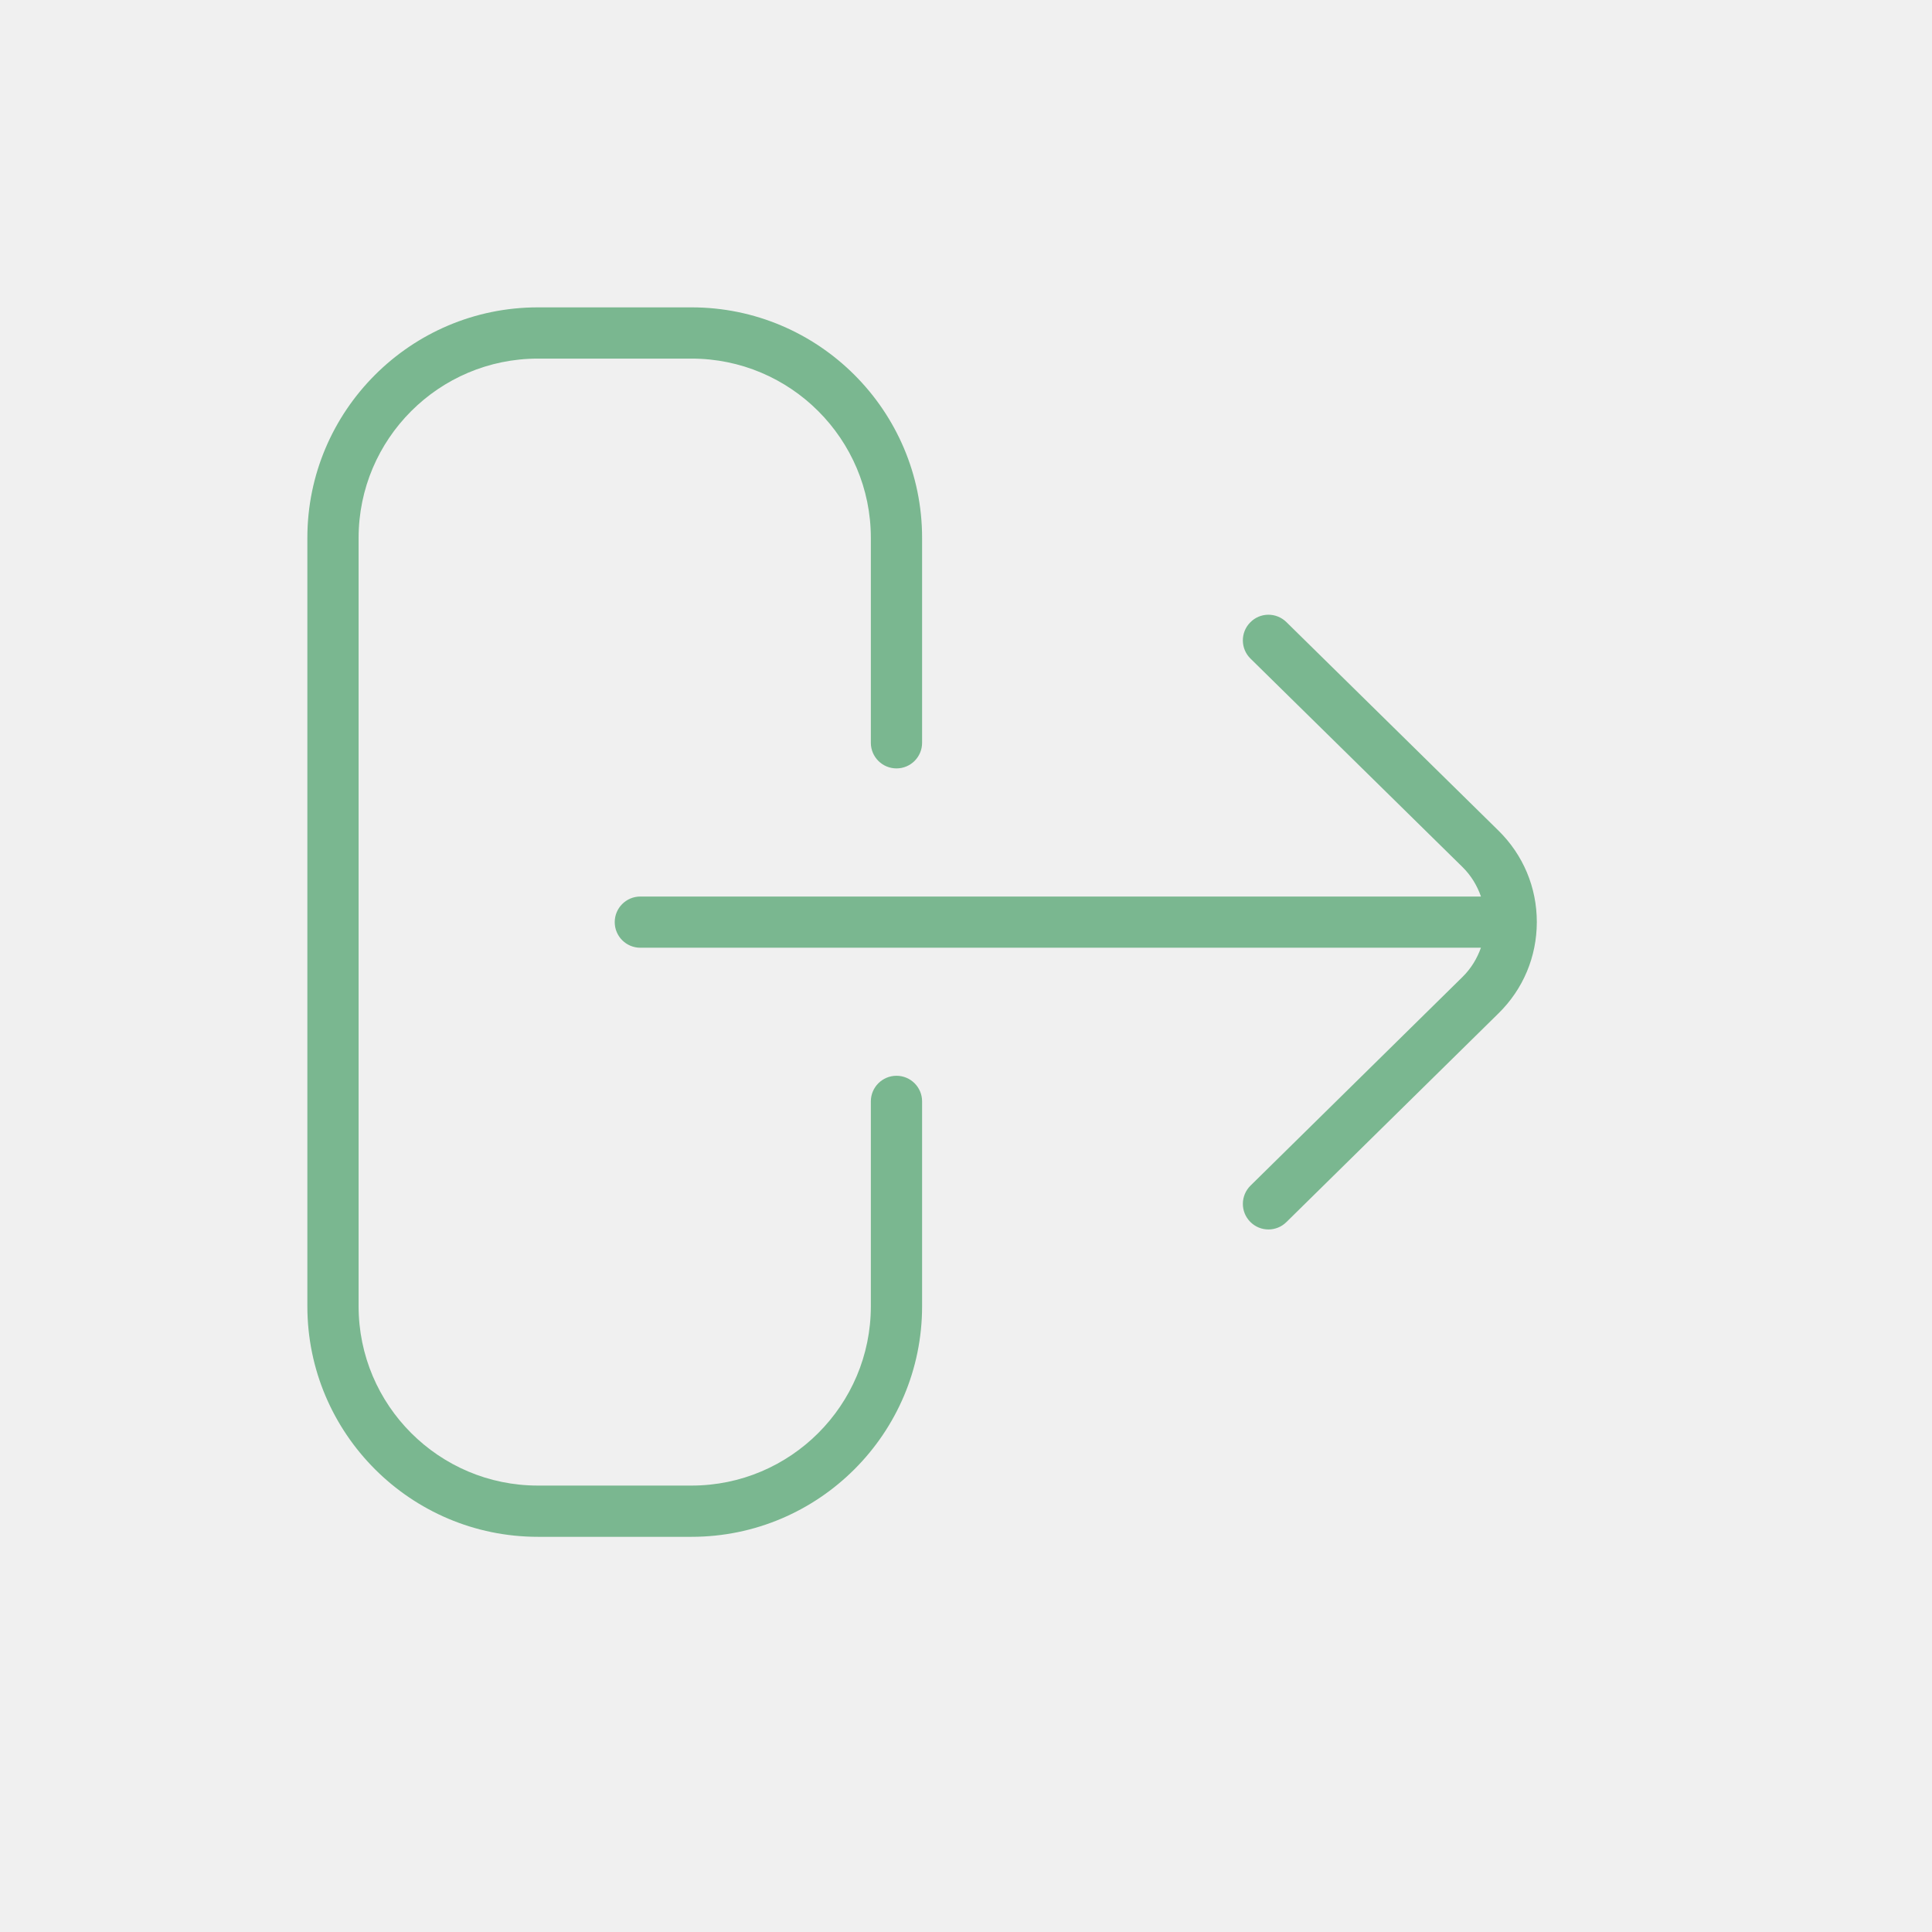
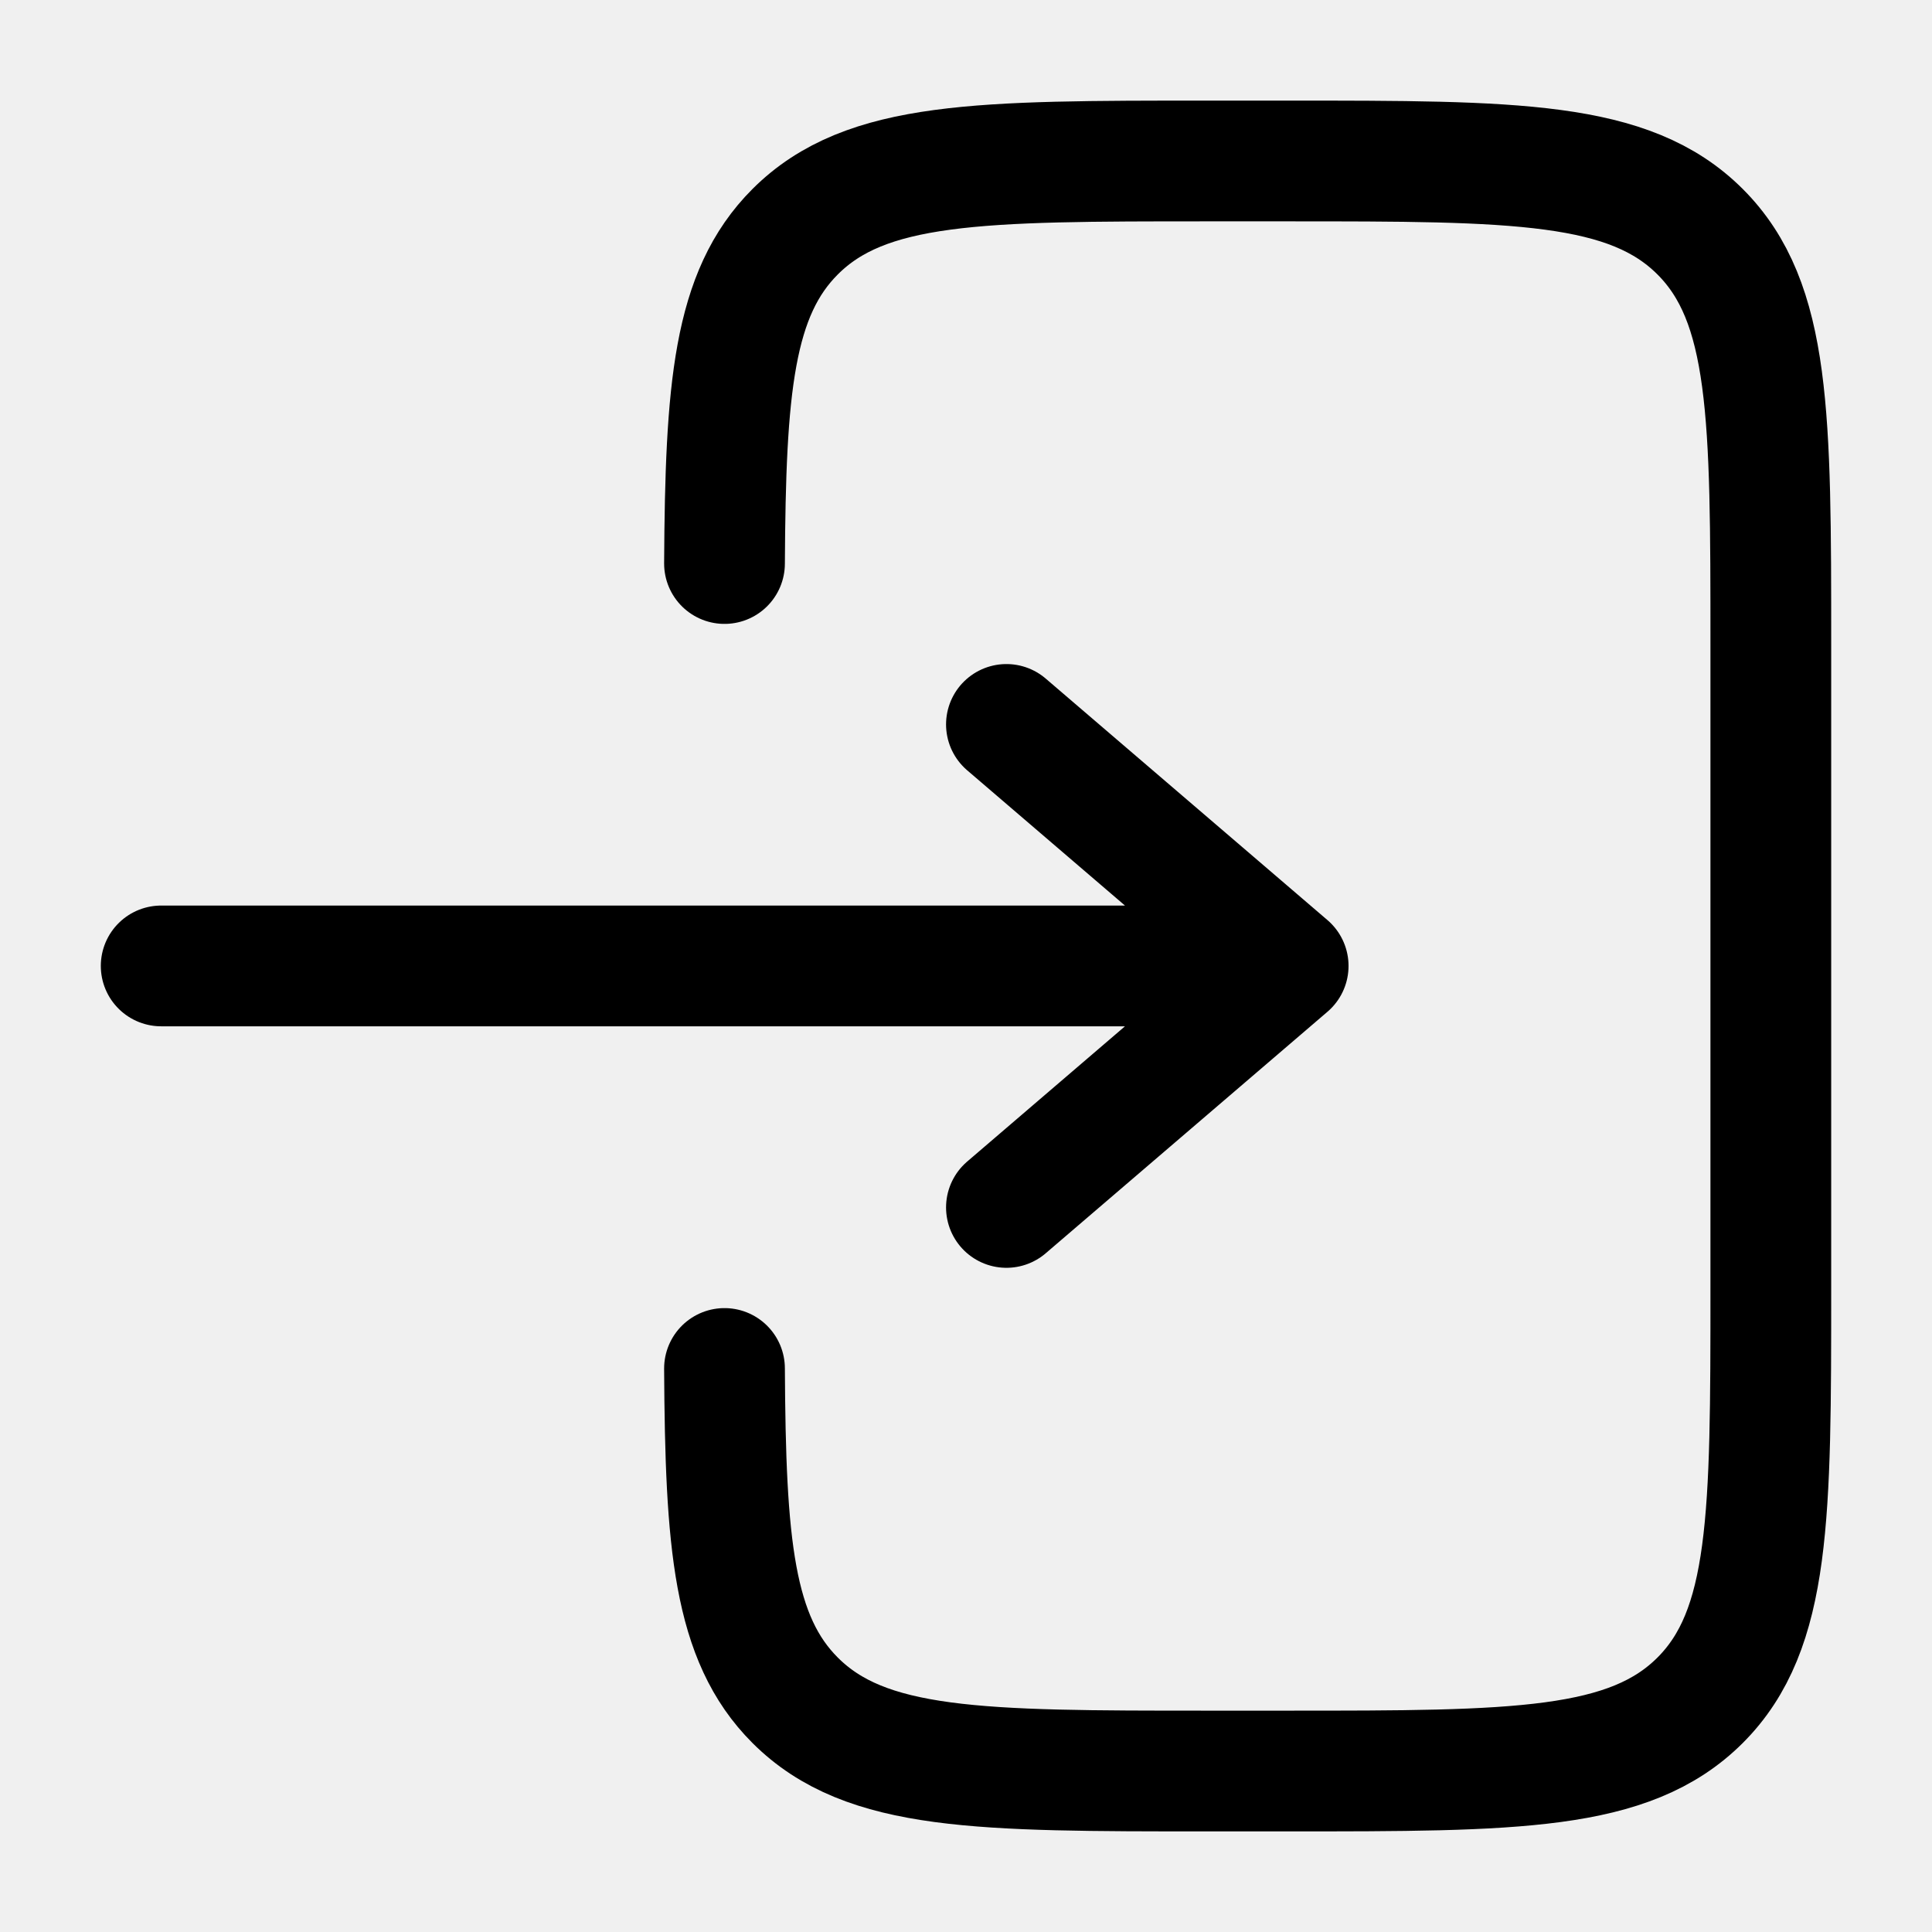
- <svg xmlns="http://www.w3.org/2000/svg" width="44" height="44" viewBox="0 0 44 44" fill="none">
-   <g clip-path="url(#clip0_3947_22011)">
-     <path d="M35 21C35 21 35 21.002 35 21.003C34.998 21.789 34.69 22.525 34.13 23.076L29.297 27.832C29.184 27.944 29.036 28 28.888 28C28.737 28 28.587 27.942 28.473 27.826C28.247 27.598 28.25 27.228 28.48 27.001L33.312 22.245C33.503 22.056 33.64 21.829 33.727 21.584H14.583C14.261 21.584 14 21.323 14 21.001C14 20.679 14.261 20.418 14.583 20.418H33.728C33.641 20.169 33.504 19.941 33.311 19.75L28.48 15C28.25 14.775 28.246 14.405 28.473 14.175C28.698 13.944 29.067 13.942 29.297 14.168L34.129 18.919C34.69 19.472 35 20.209 35 20.998C35 20.998 35 20.999 35 21ZM20.417 24.5C20.095 24.5 19.833 24.761 19.833 25.083V29.75C19.833 32.002 18.002 33.833 15.75 33.833H12.25C9.998 33.833 8.167 32.002 8.167 29.75V12.25C8.167 9.998 9.998 8.167 12.25 8.167H15.75C18.002 8.167 19.833 9.998 19.833 12.25V16.917C19.833 17.239 20.095 17.5 20.417 17.5C20.739 17.5 21 17.239 21 16.917V12.25C21 9.355 18.645 7 15.75 7H12.25C9.355 7 7 9.355 7 12.25V29.75C7 32.645 9.355 35 12.25 35H15.75C18.645 35 21 32.645 21 29.75V25.083C21 24.761 20.739 24.5 20.417 24.5Z" fill="#7AB790" />
-   </g>
-   <defs>
-     <clipPath id="clip0_3947_22011">
-       <rect width="28" height="28" fill="white" transform="translate(7 7)" />
-     </clipPath>
-   </defs>
+ <svg xmlns="http://www.w3.org/2000/svg" width="28" height="28" viewBox="0 0 28 28" fill="none">
+   <path d="M2.336 13.999H18.669M18.669 13.999L14.586 10.499M18.669 13.999L14.586 17.499" stroke="currentColor" stroke-width="1.75" stroke-linecap="round" stroke-linejoin="round" />
+   <path d="M10.5 8.167C10.514 5.629 10.627 4.255 11.523 3.359C12.549 2.333 14.198 2.333 17.498 2.333H18.664C21.965 2.333 23.614 2.333 24.64 3.359C25.664 4.383 25.664 6.034 25.664 9.333V18.667C25.664 21.966 25.664 23.617 24.64 24.641C23.613 25.667 21.965 25.667 18.664 25.667H17.498C14.198 25.667 12.549 25.667 11.523 24.641C10.627 23.745 10.514 22.371 10.5 19.833" stroke="currentColor" stroke-width="1.75" stroke-linecap="round" />
</svg>
